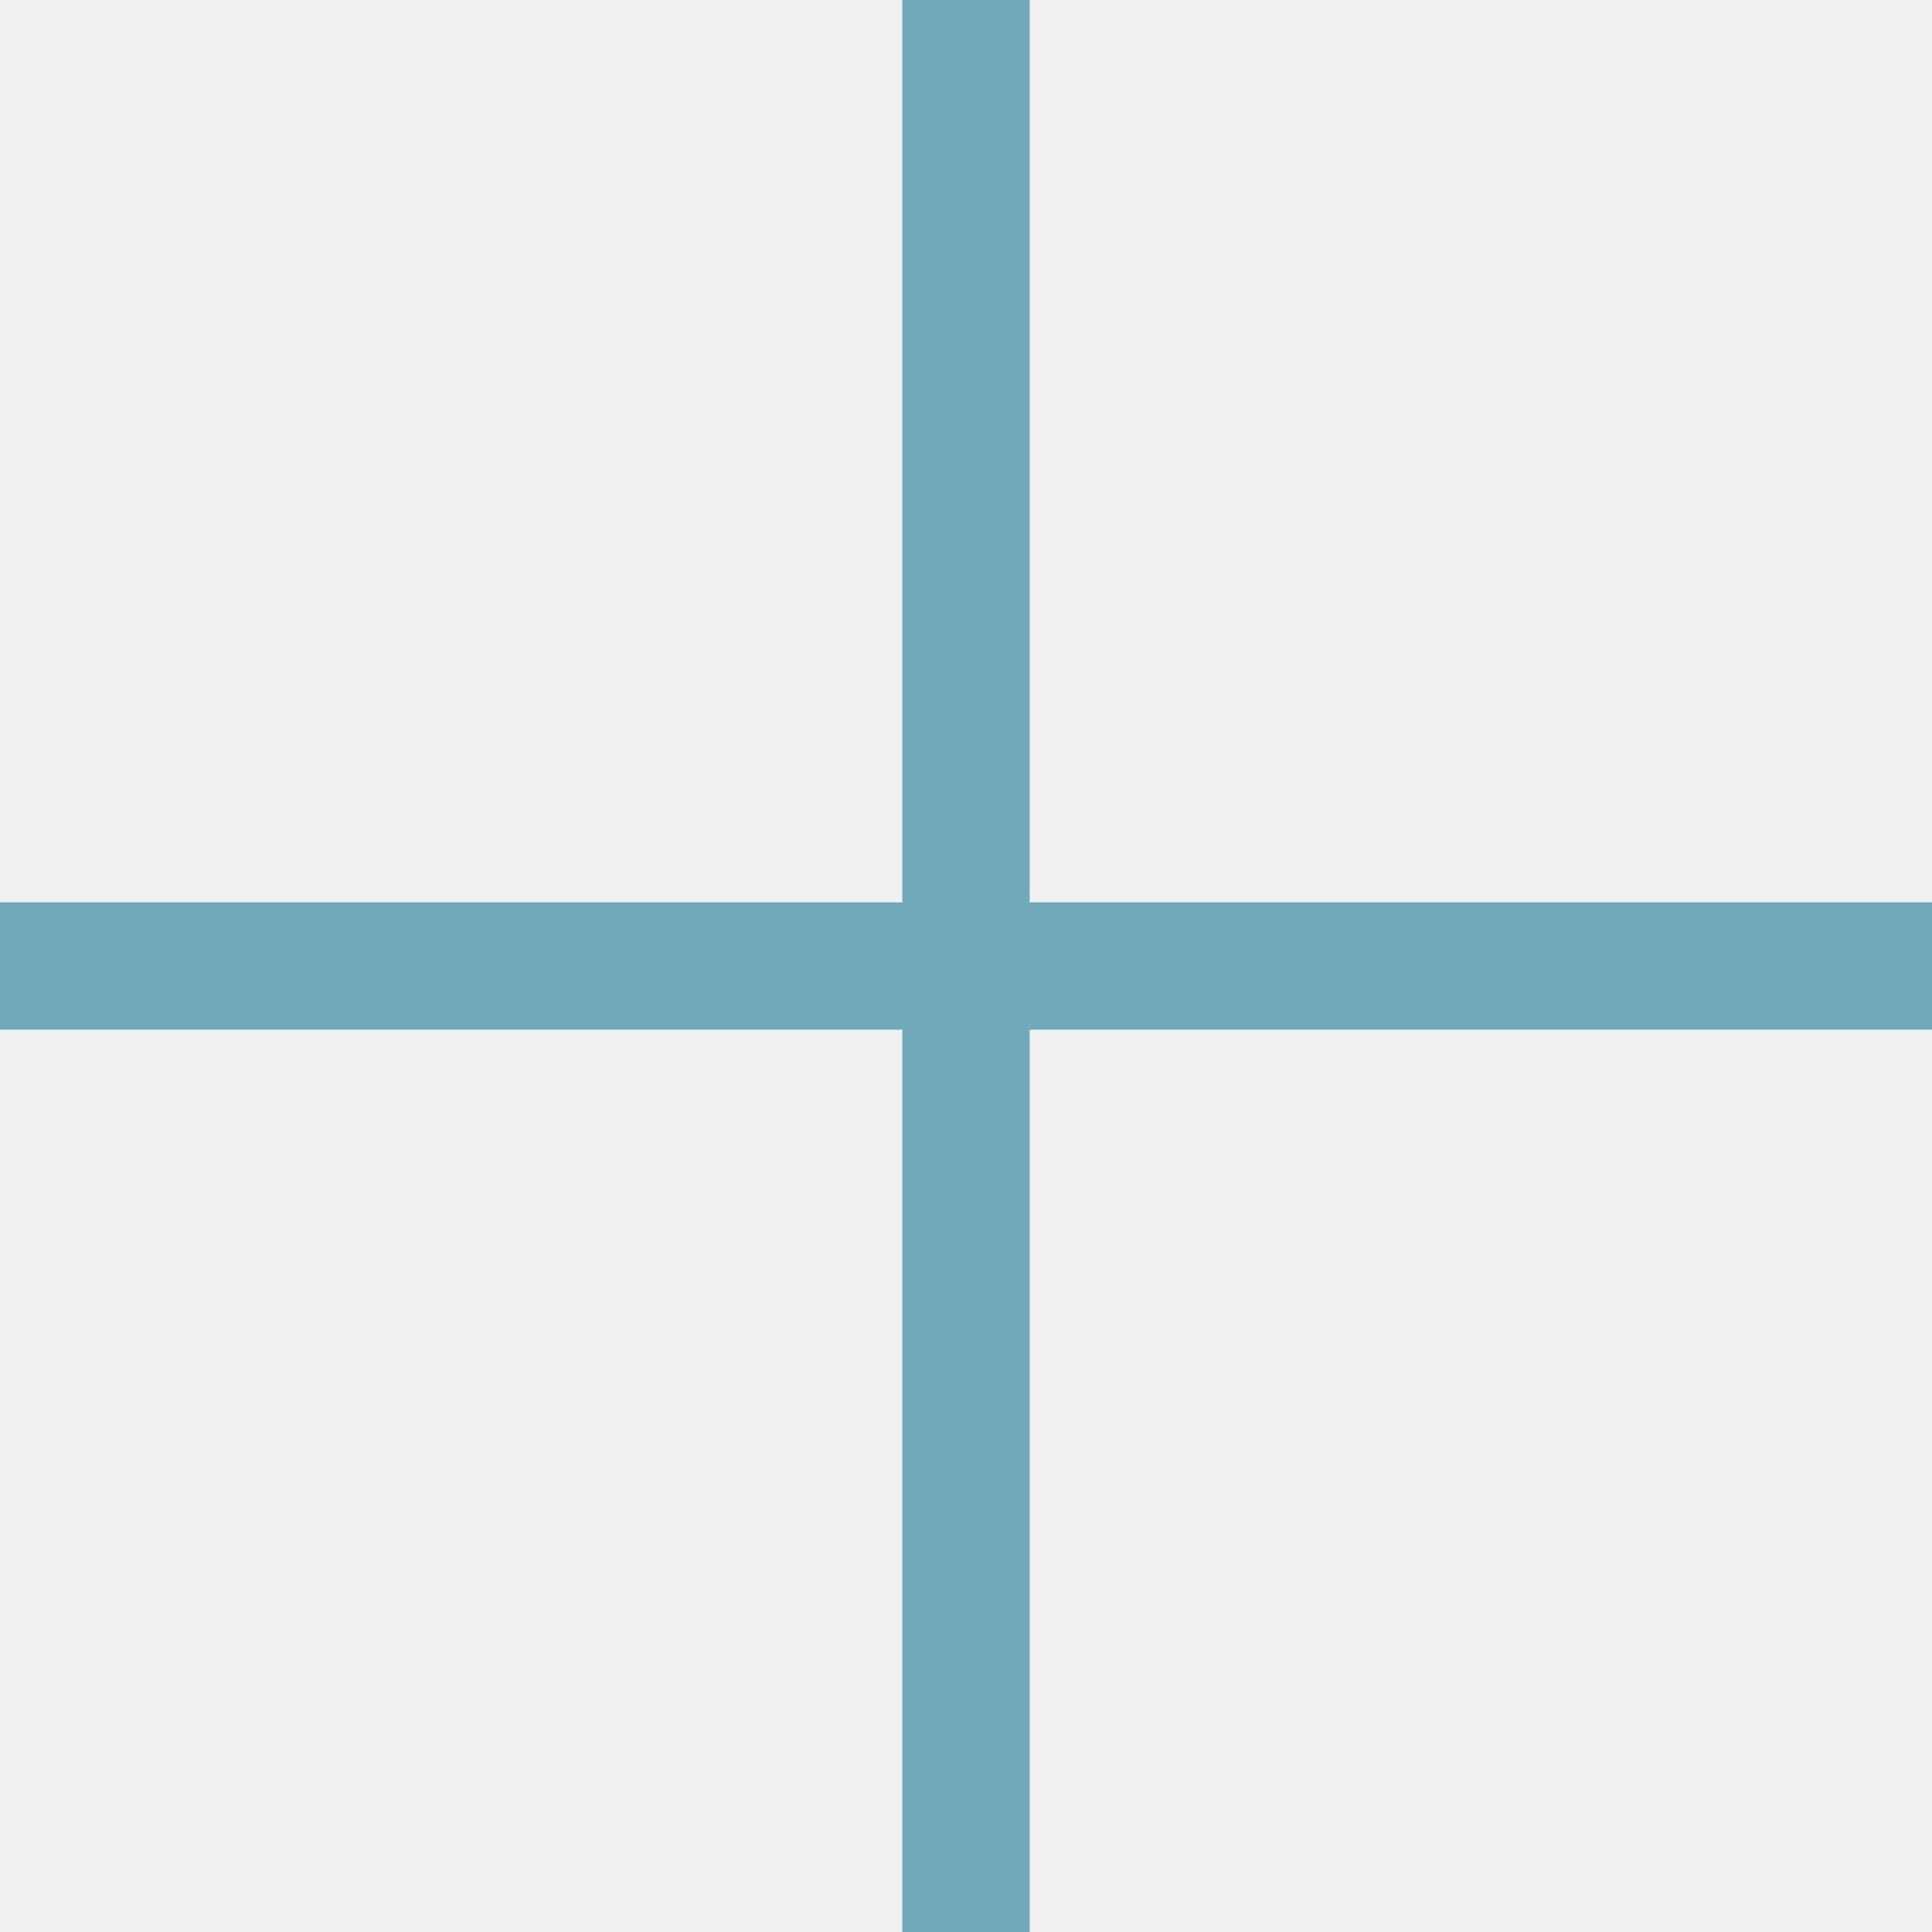
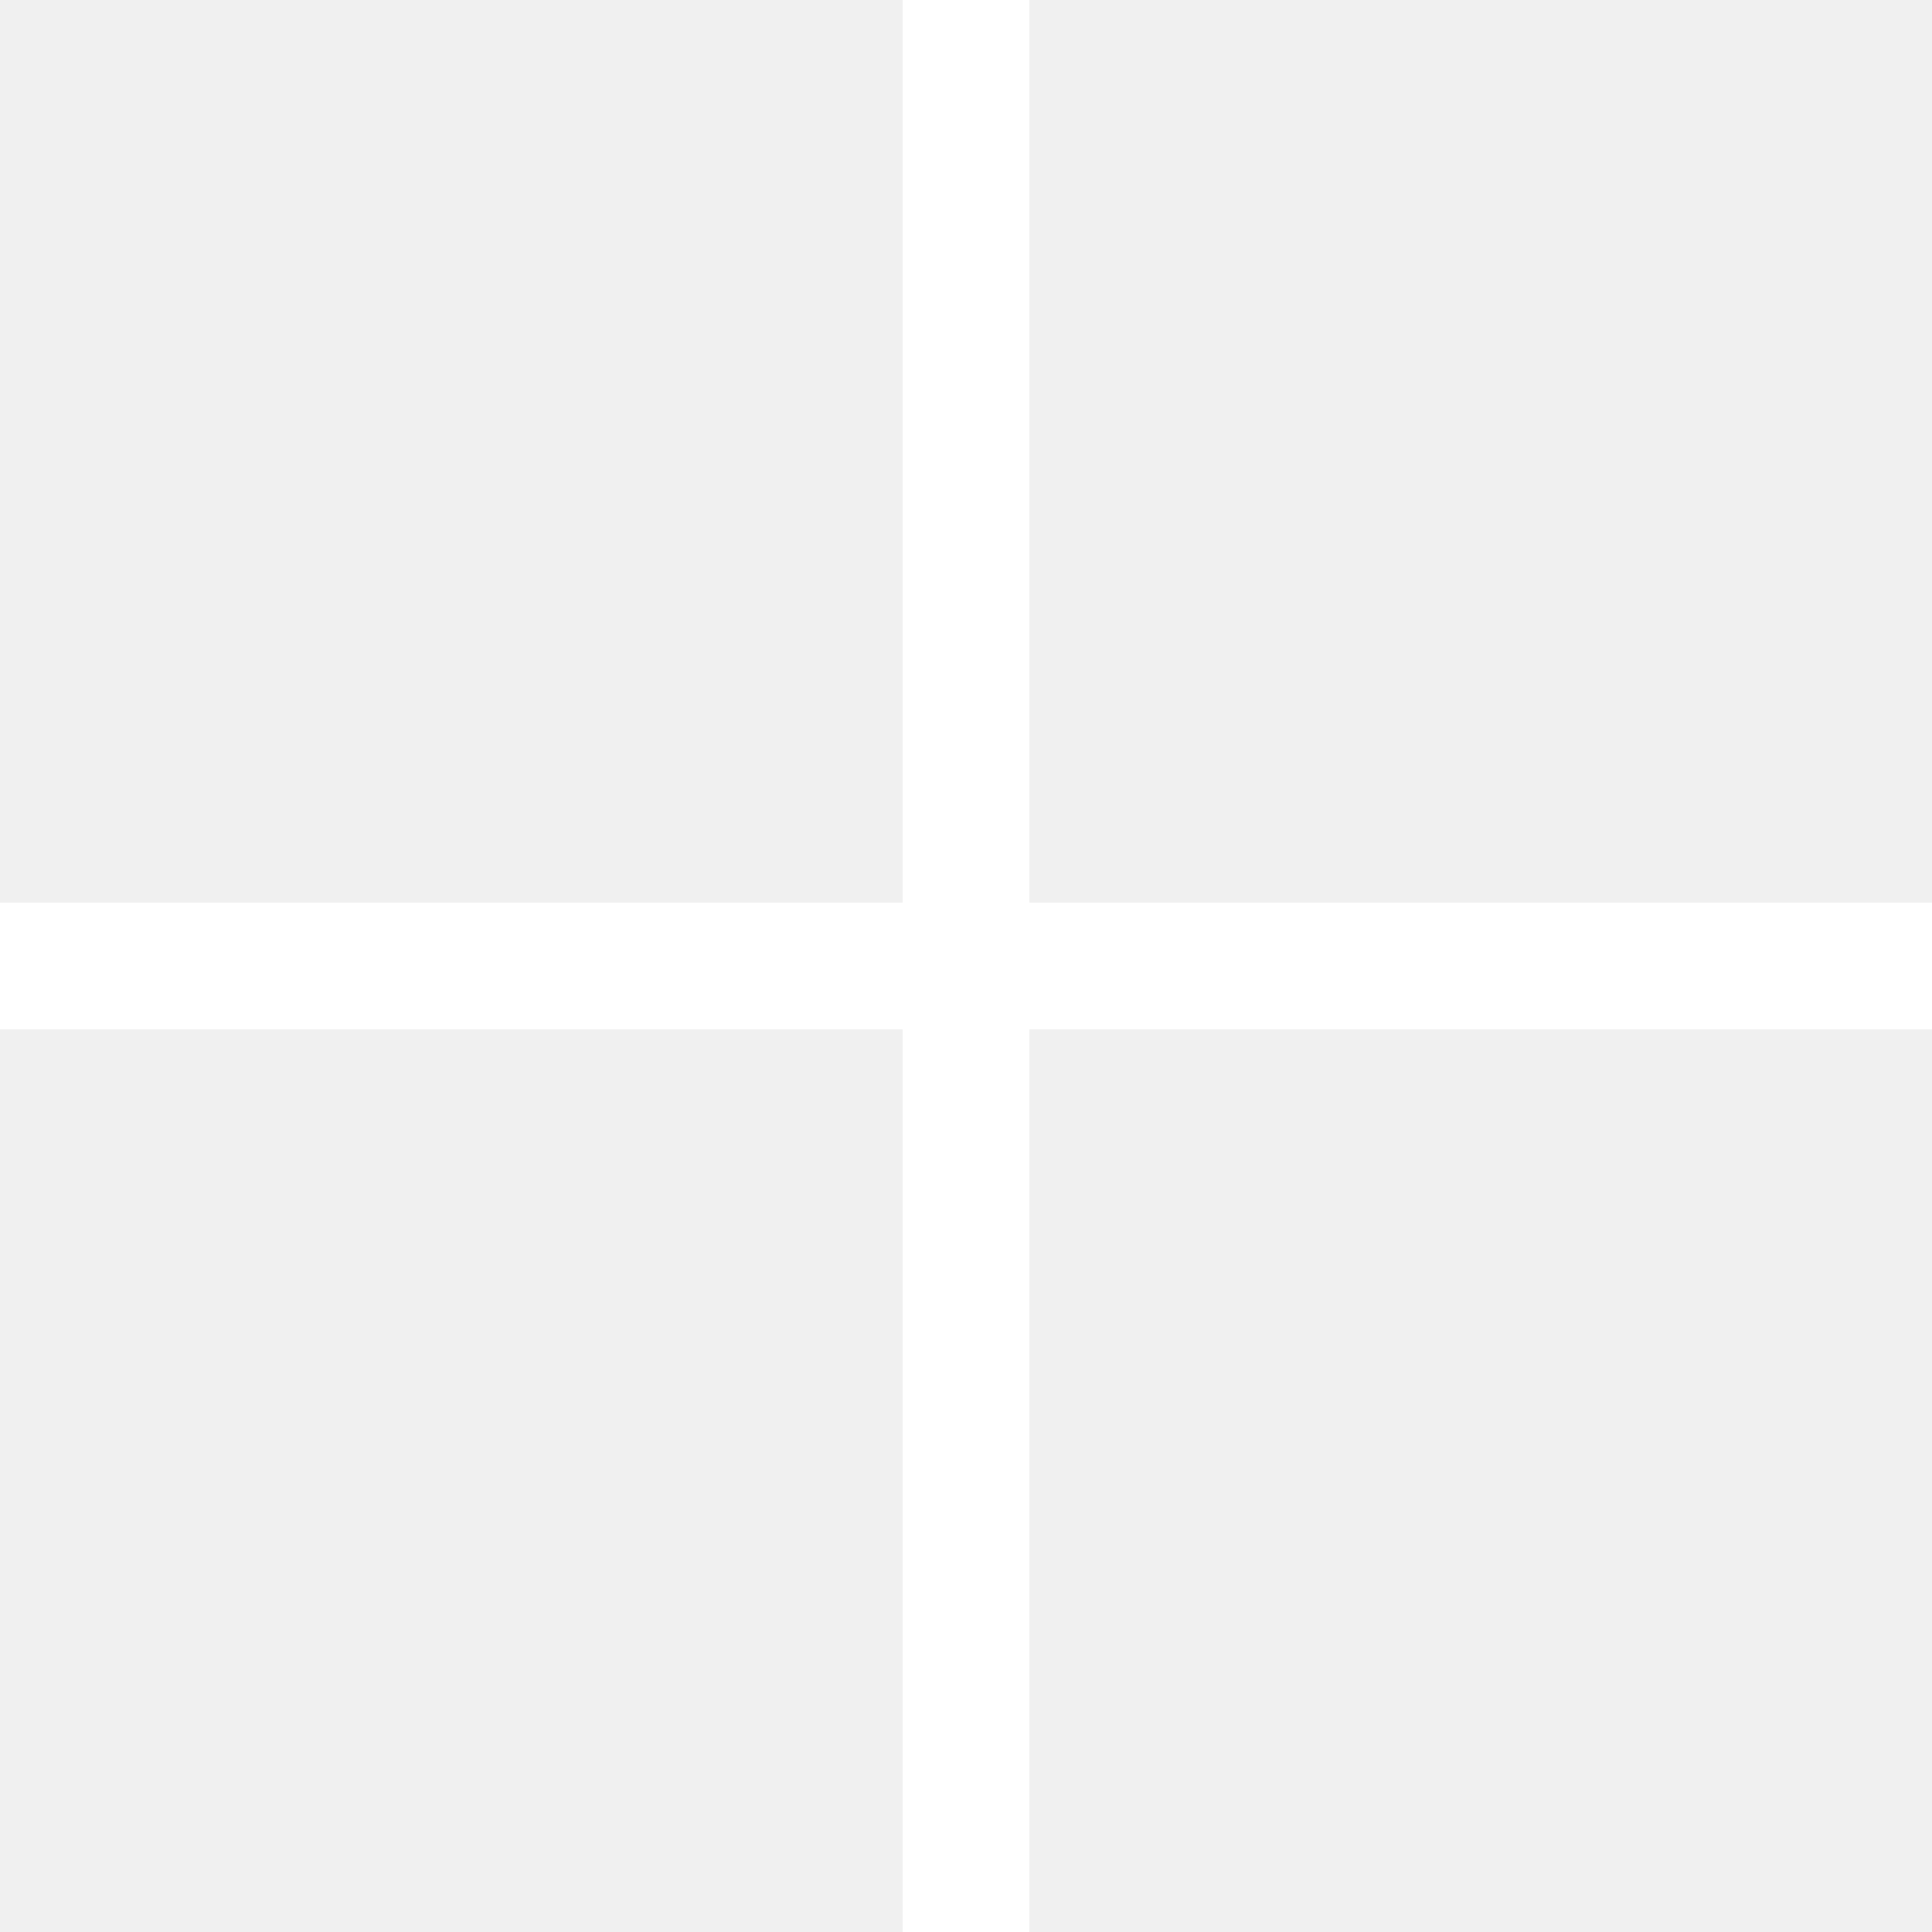
- <svg xmlns="http://www.w3.org/2000/svg" width="24" height="24" viewBox="0 0 24 24" fill="none">
-   <g clip-path="url(#clip0_20156_482)">
-     <path d="M24 11.209H12.791V0H11.209V11.209H0V12.791H11.209V24H12.791V12.791H24V11.209Z" fill="#72A8BC" />
+ <svg xmlns="http://www.w3.org/2000/svg" width="16" height="16" viewBox="0 0 16 16" fill="none">
+   <g clip-path="url(#clip0_20201_512)">
+     <path d="M16 7.473H8.527V0H7.473V7.473H0V8.527H7.473V16H8.527V8.527H16V7.473Z" fill="white" />
  </g>
  <defs>
-     <clipPath id="clip0_20156_482">
-       <rect width="24" height="24" fill="white" />
+     <clipPath id="clip0_20201_512">
+       <rect width="16" height="16" fill="white" />
    </clipPath>
  </defs>
</svg>
